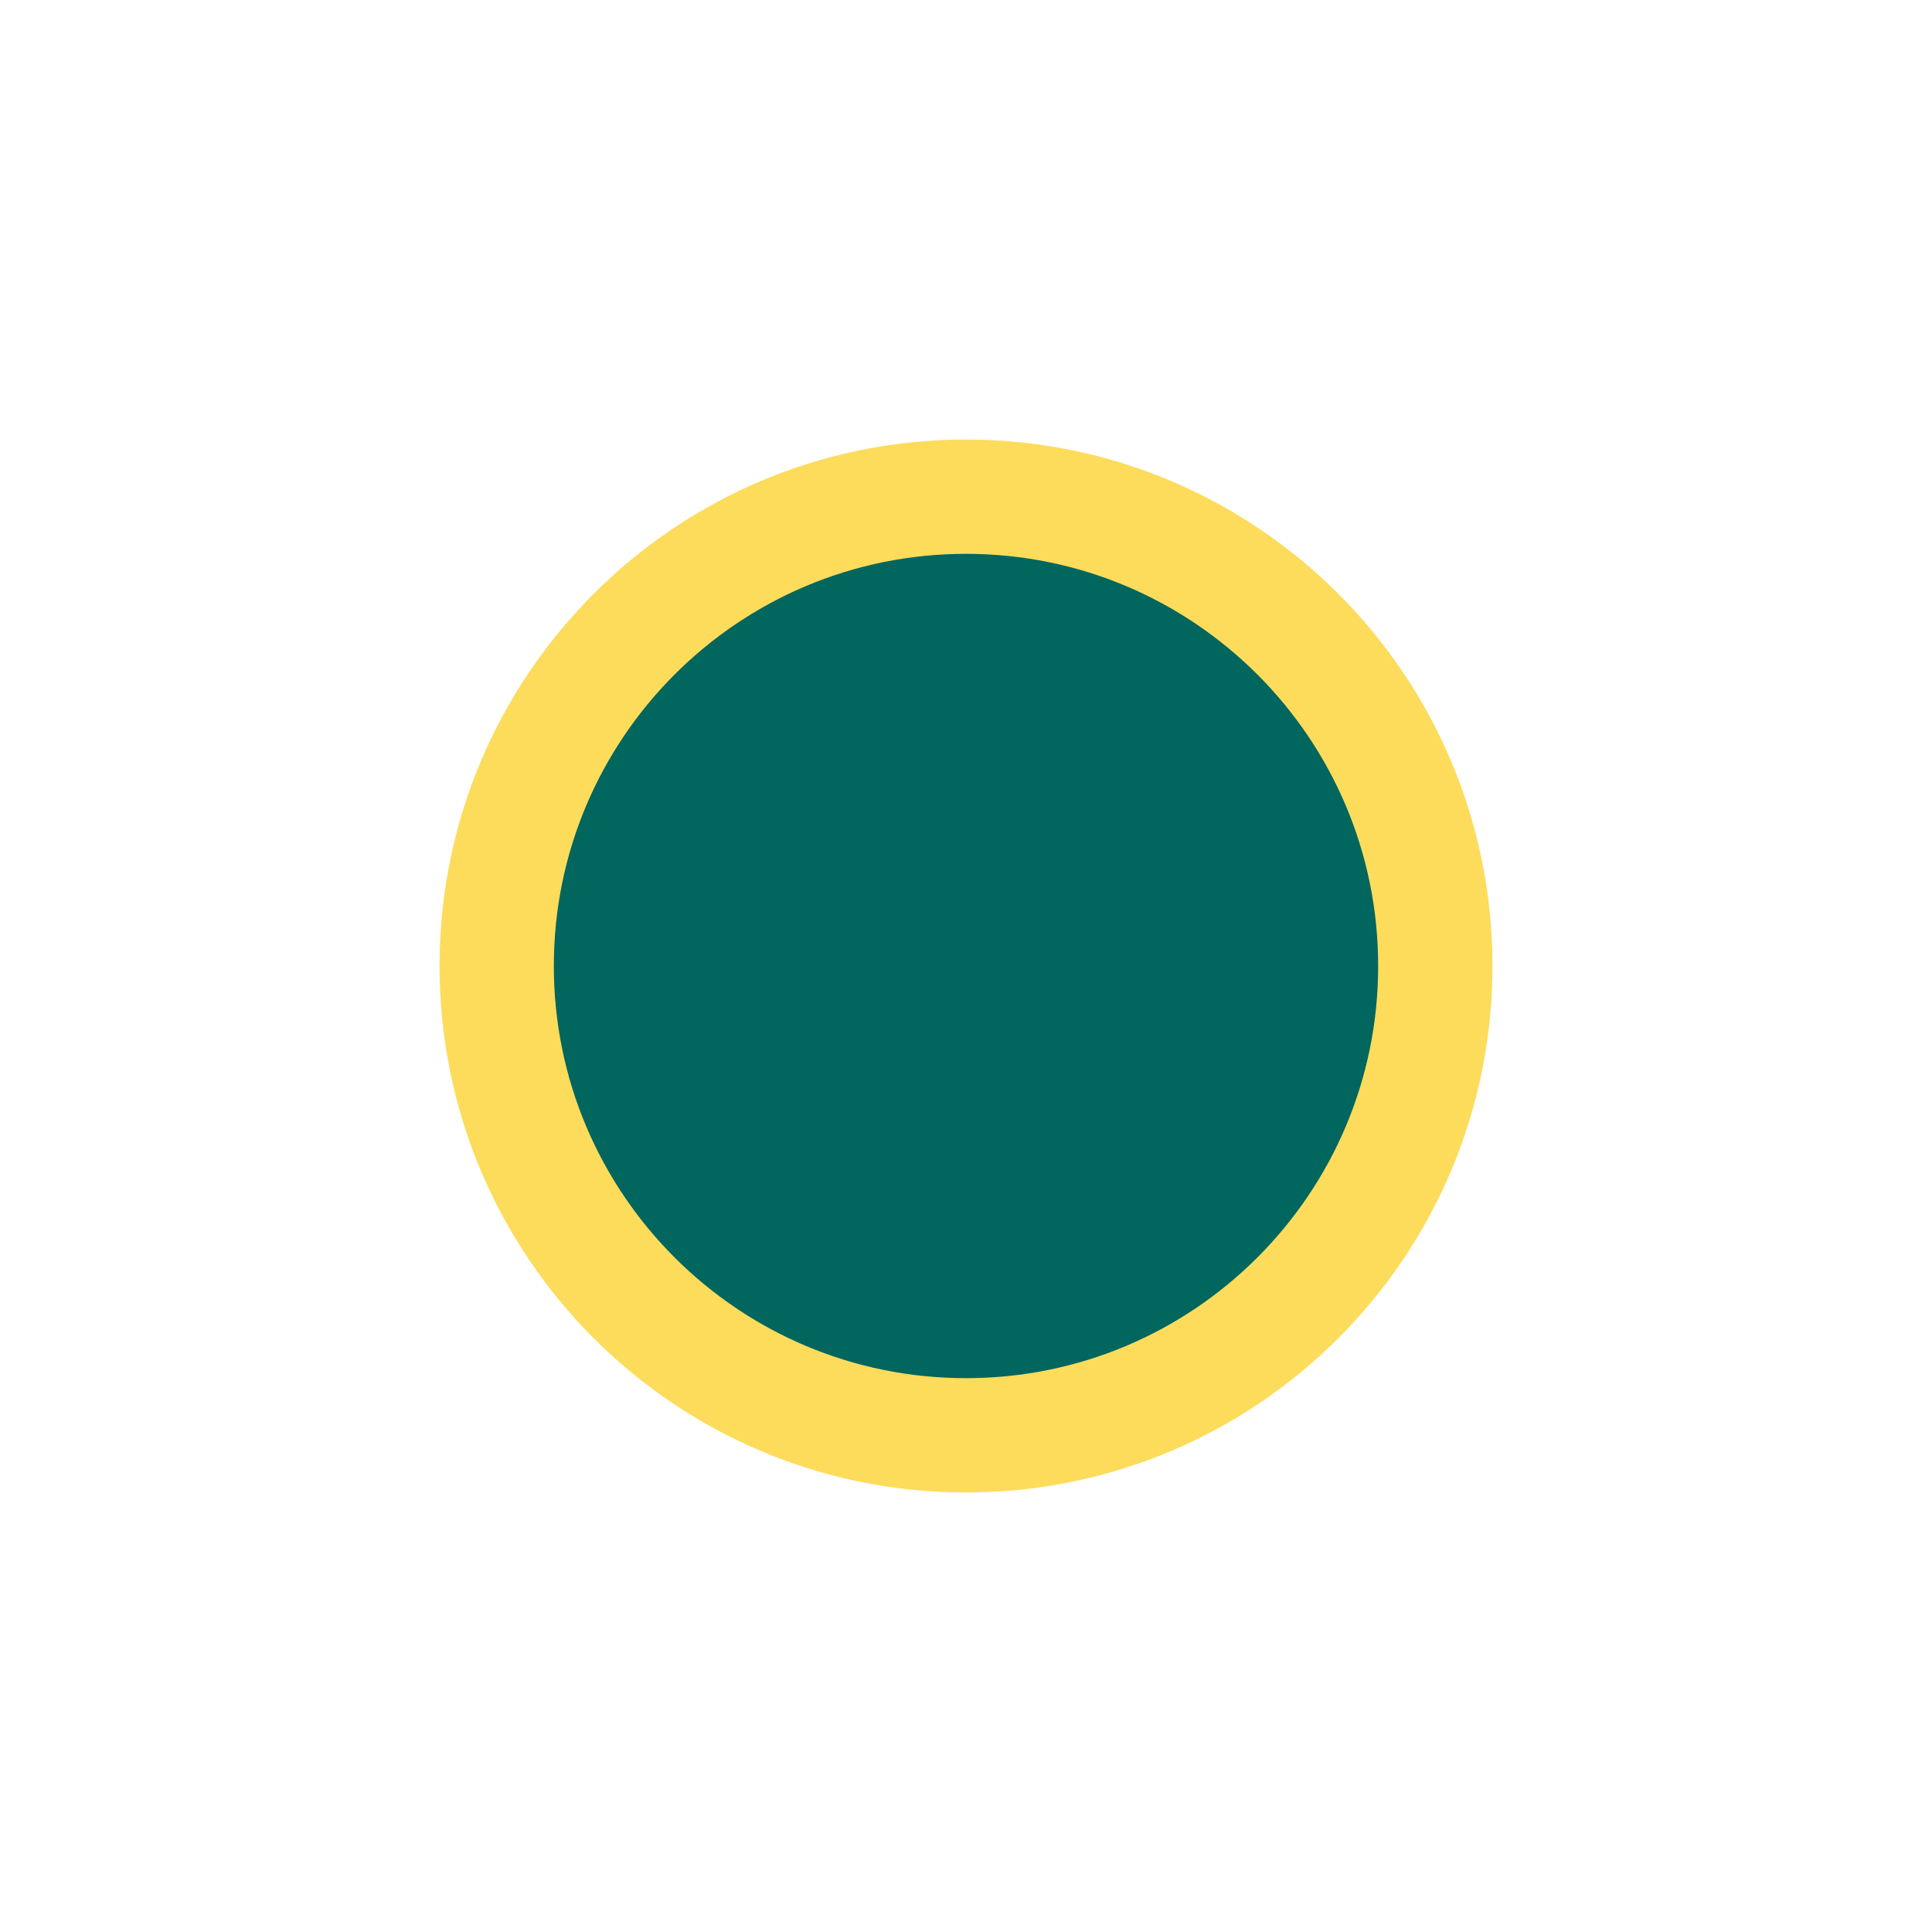
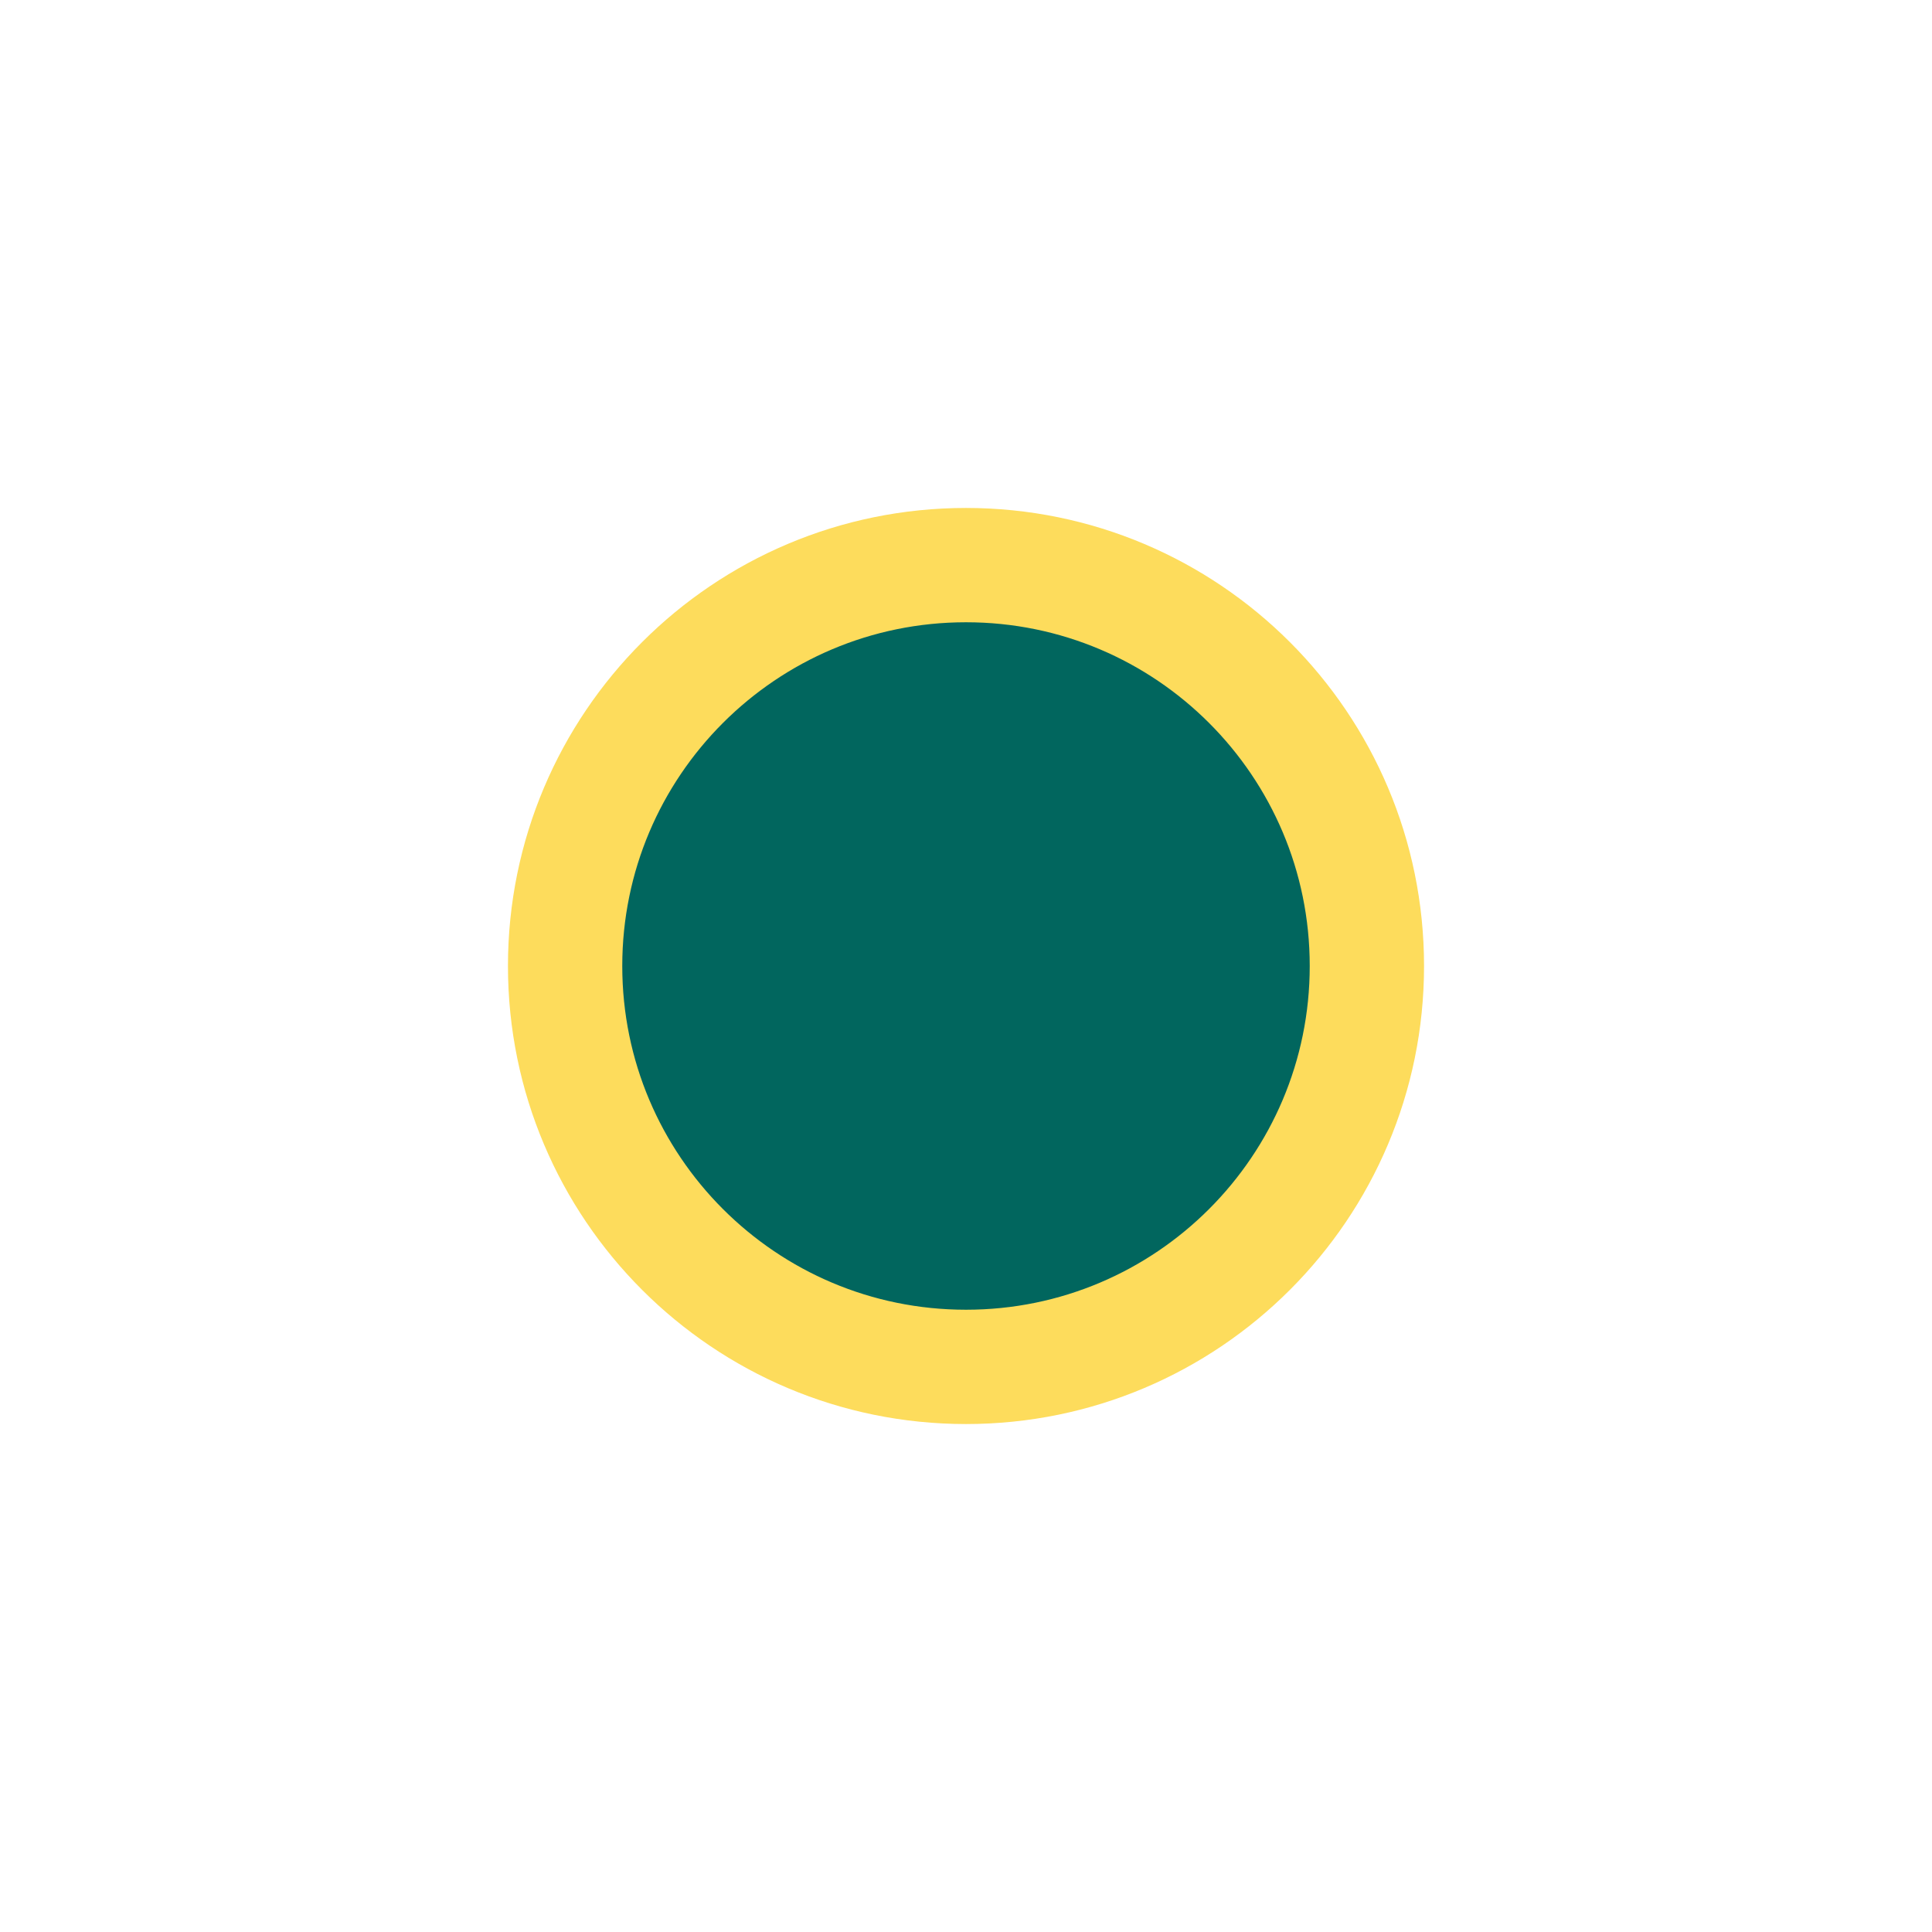
<svg xmlns="http://www.w3.org/2000/svg" class="svglite" width="24.00pt" height="24.00pt" viewBox="0 0 24.00 24.00">
  <defs>
    <style type="text/css">
    .svglite line, .svglite polyline, .svglite polygon, .svglite path, .svglite rect, .svglite circle {
      fill: none;
      stroke: #000000;
      stroke-linecap: round;
      stroke-linejoin: round;
      stroke-miterlimit: 10.00;
    }
    .svglite text {
      white-space: pre;
    }
  </style>
  </defs>
  <rect width="100%" height="100%" style="stroke: none; fill: none;" />
  <defs>
    <clipPath id="cpMC4wMHwyNC4wMHwwLjAwfDI0LjAw">
      <rect x="0.00" y="0.00" width="24.00" height="24.00" />
    </clipPath>
  </defs>
  <g clip-path="url(#cpMC4wMHwyNC4wMHwwLjAwfDI0LjAw)">
-     <circle cx="12.00" cy="12.00" r="5.83" style="stroke-width: 1.42; stroke: #FDDC5C; fill: #01665E;" />
+     <circle cx="12.00" cy="12.00" r="4.98" style="stroke-width: 1.42; stroke: #FDDC5C; fill: #01665E;" />
  </g>
</svg>
